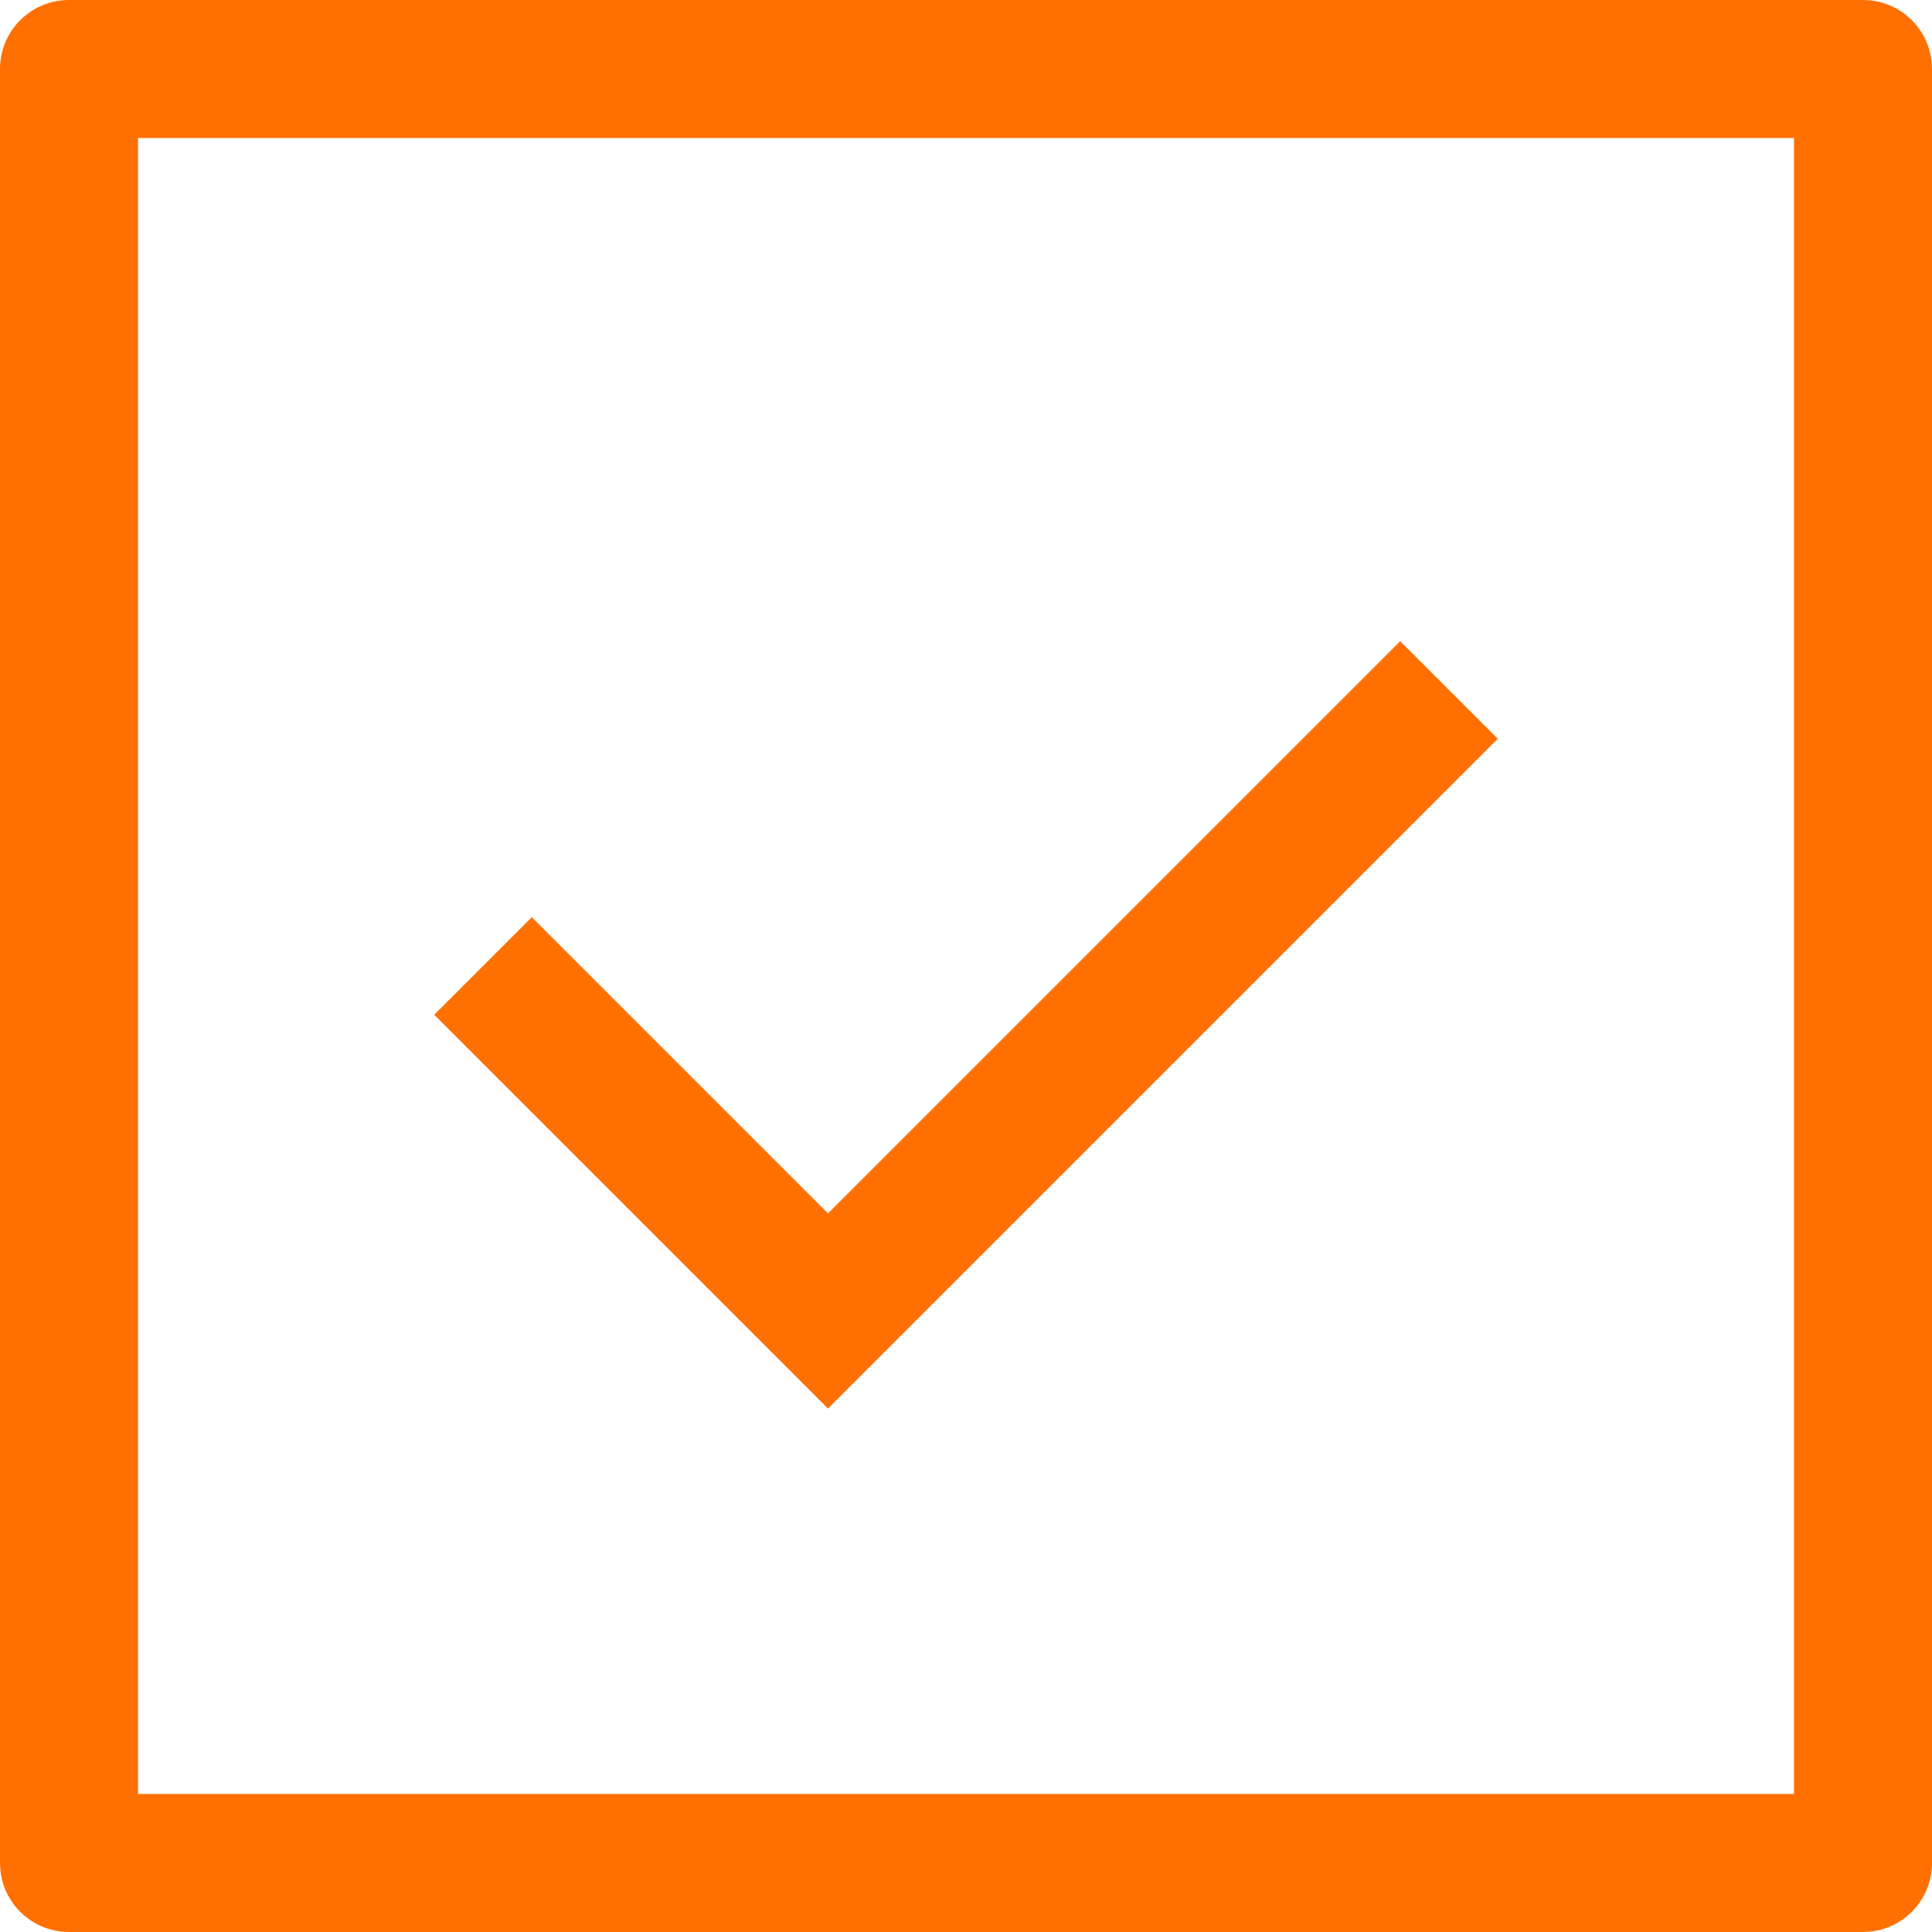
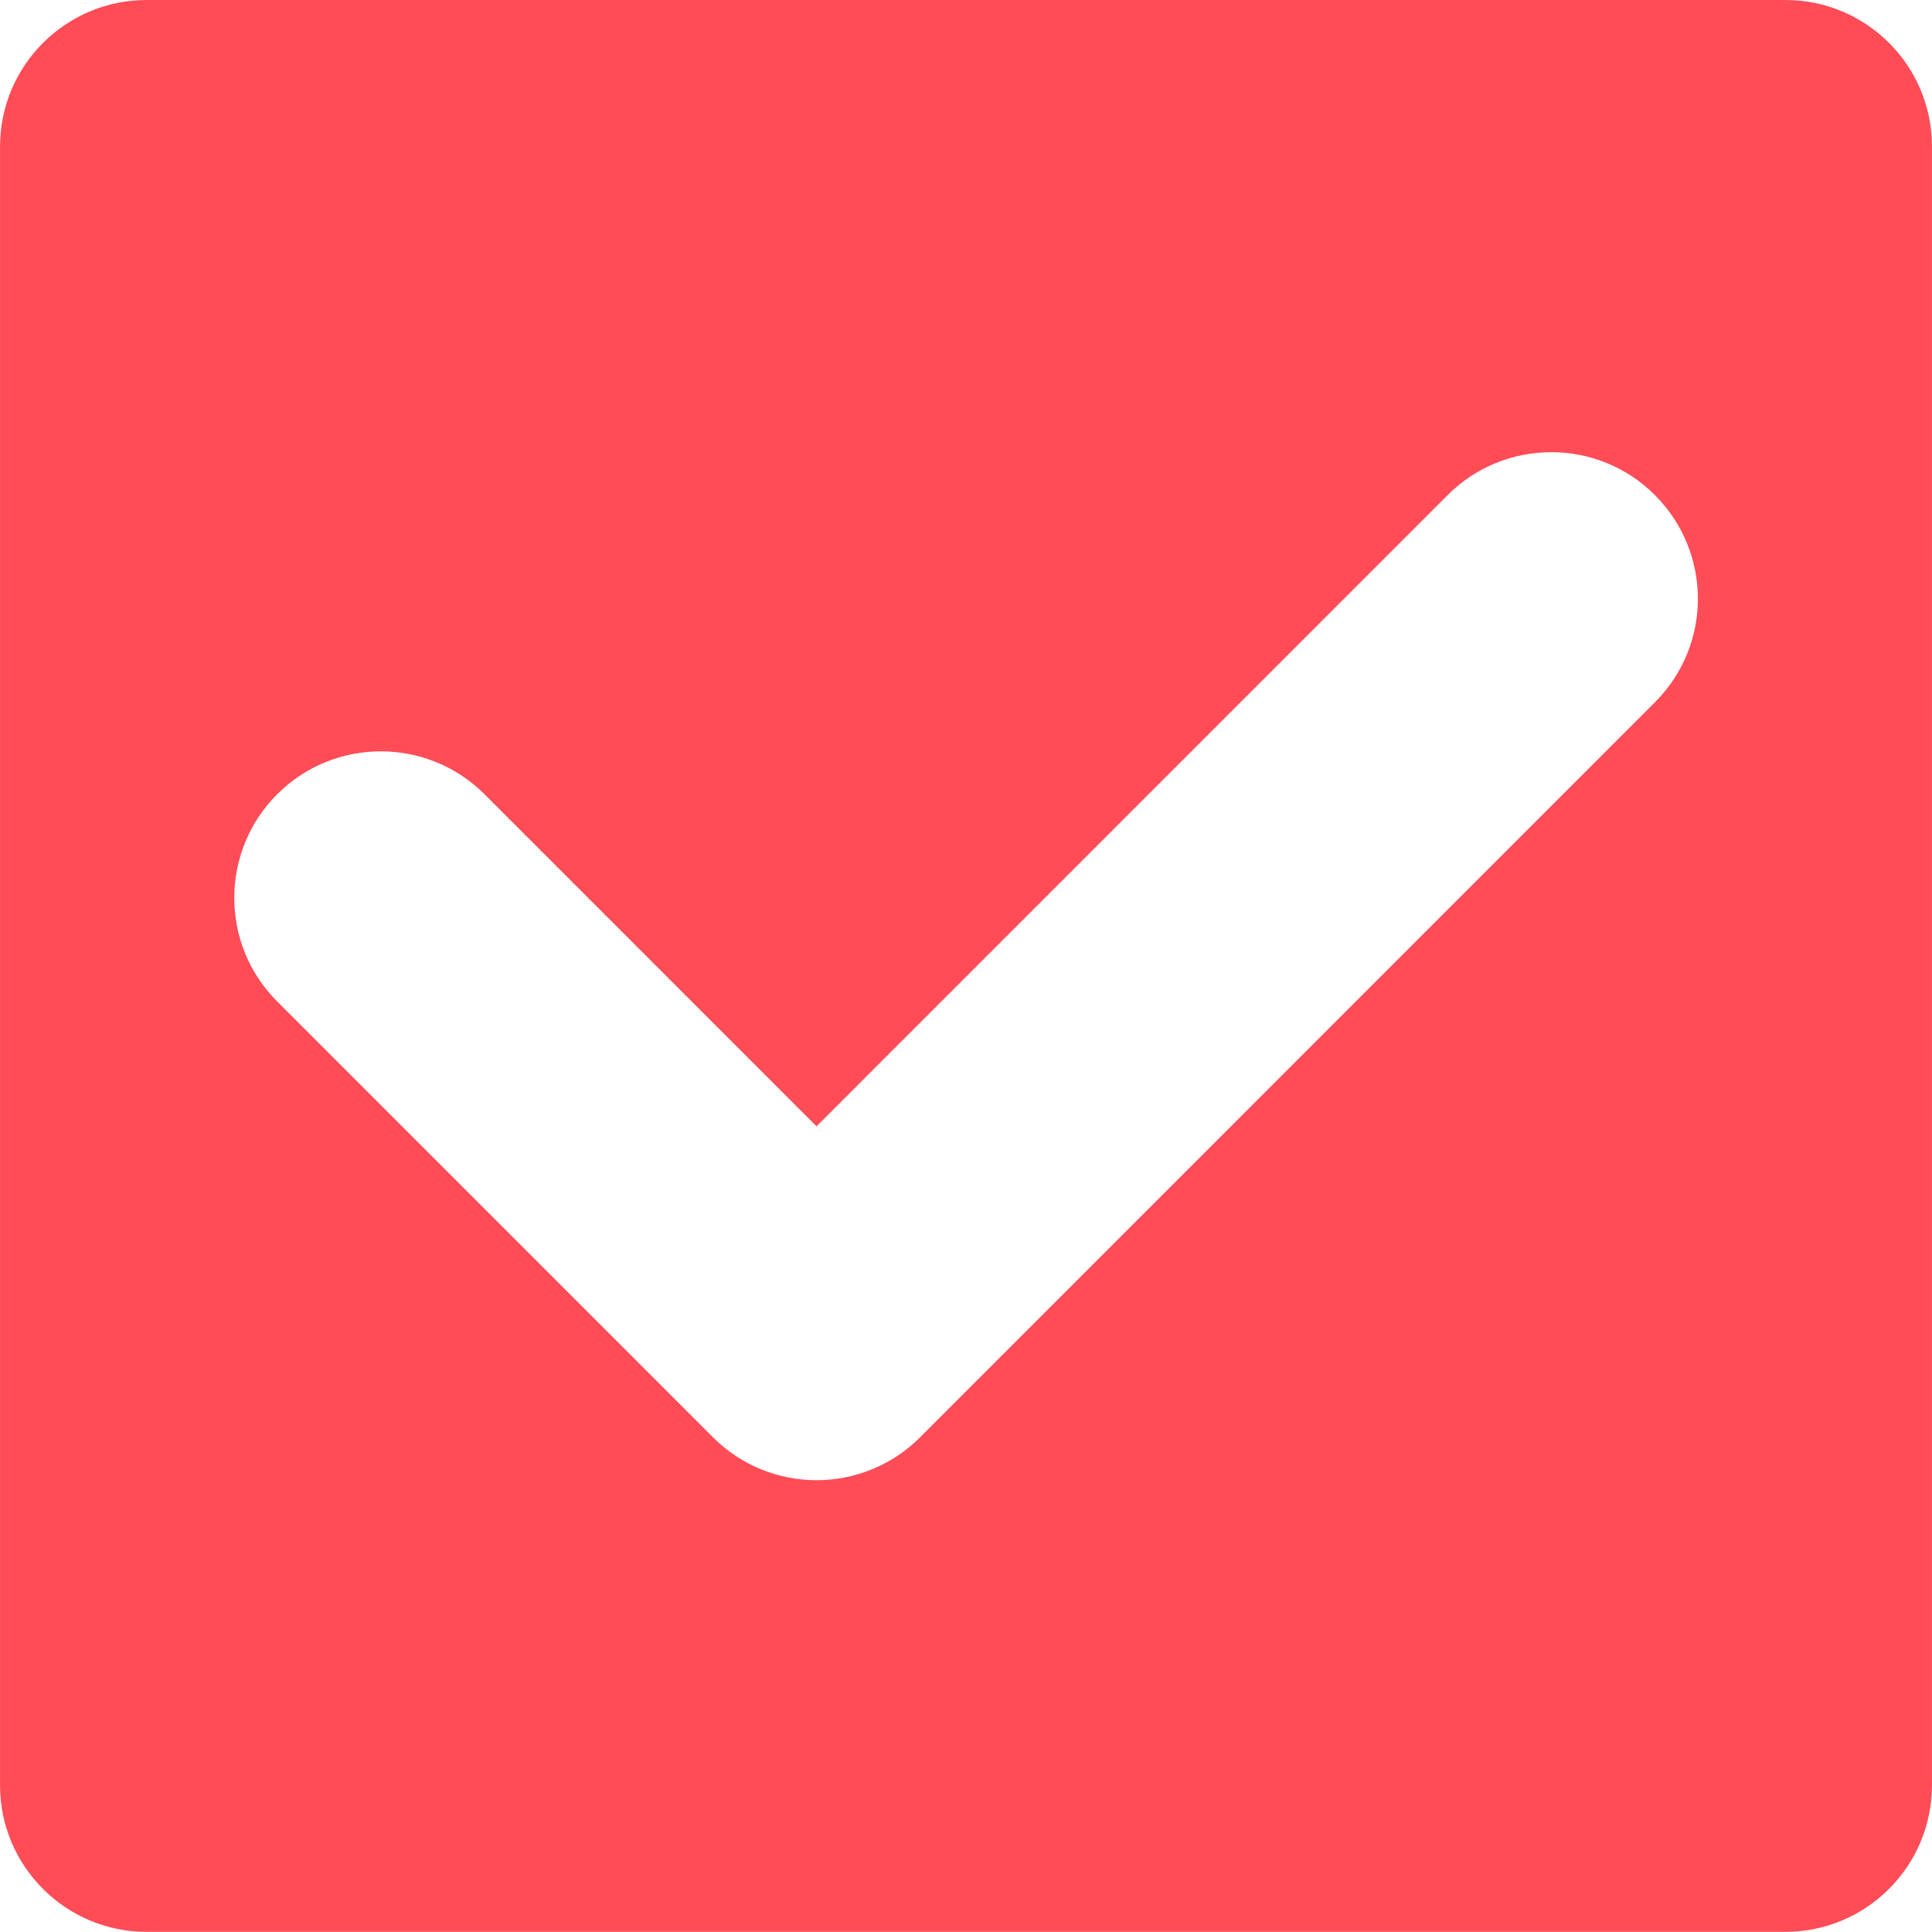
- <svg xmlns="http://www.w3.org/2000/svg" id="Capa_1" enable-background="new 0 0 482.239 482.239" height="512px" viewBox="0 0 482.239 482.239" width="512px">
+ <svg xmlns="http://www.w3.org/2000/svg" version="1.1" id="Capa_1" x="0px" y="0px" width="512px" height="512px" viewBox="0 0 26.361 26.362" style="enable-background:new 0 0 26.361 26.362;" xml:space="preserve">
  <g>
-     <path d="m465.016 0h-447.793c-9.52 0-17.223 7.703-17.223 17.223v447.793c0 9.52 7.703 17.223 17.223 17.223h447.793c9.52 0 17.223-7.703 17.223-17.223v-447.793c0-9.52-7.703-17.223-17.223-17.223zm-17.223 447.793h-413.347v-413.347h413.348v413.347z" data-original="#000000" class="active-path" data-old_color="#000000" fill="#FF7000" />
-     <path d="m373.856 184.405-24.354-24.354-142.828 142.828-73.937-73.937-24.354 24.354 98.291 98.291z" data-original="#000000" class="active-path" data-old_color="#000000" fill="#FF7000" />
+     <g>
+       <path d="M24.362,0H2C0.896,0,0,0.896,0,2v22.36c0,1.104,0.896,2,2,2h22.361c1.104,0,2-0.896,2-2V2C26.362,0.896,25.467,0,24.362,0z    M22.58,9.583L12.555,19.611c-0.391,0.391-0.902,0.586-1.414,0.586c-0.512,0-1.023-0.195-1.414-0.586l-5.945-5.946   c-0.781-0.779-0.781-2.047,0-2.828c0.78-0.78,2.047-0.78,2.828,0l4.531,4.532l8.612-8.614c0.78-0.78,2.048-0.78,2.827,0   C23.362,7.536,23.364,8.802,22.58,9.583z" data-original="#000000" class="active-path" data-old_color="#000000" fill="#FF4C57" />
+     </g>
  </g>
</svg>
